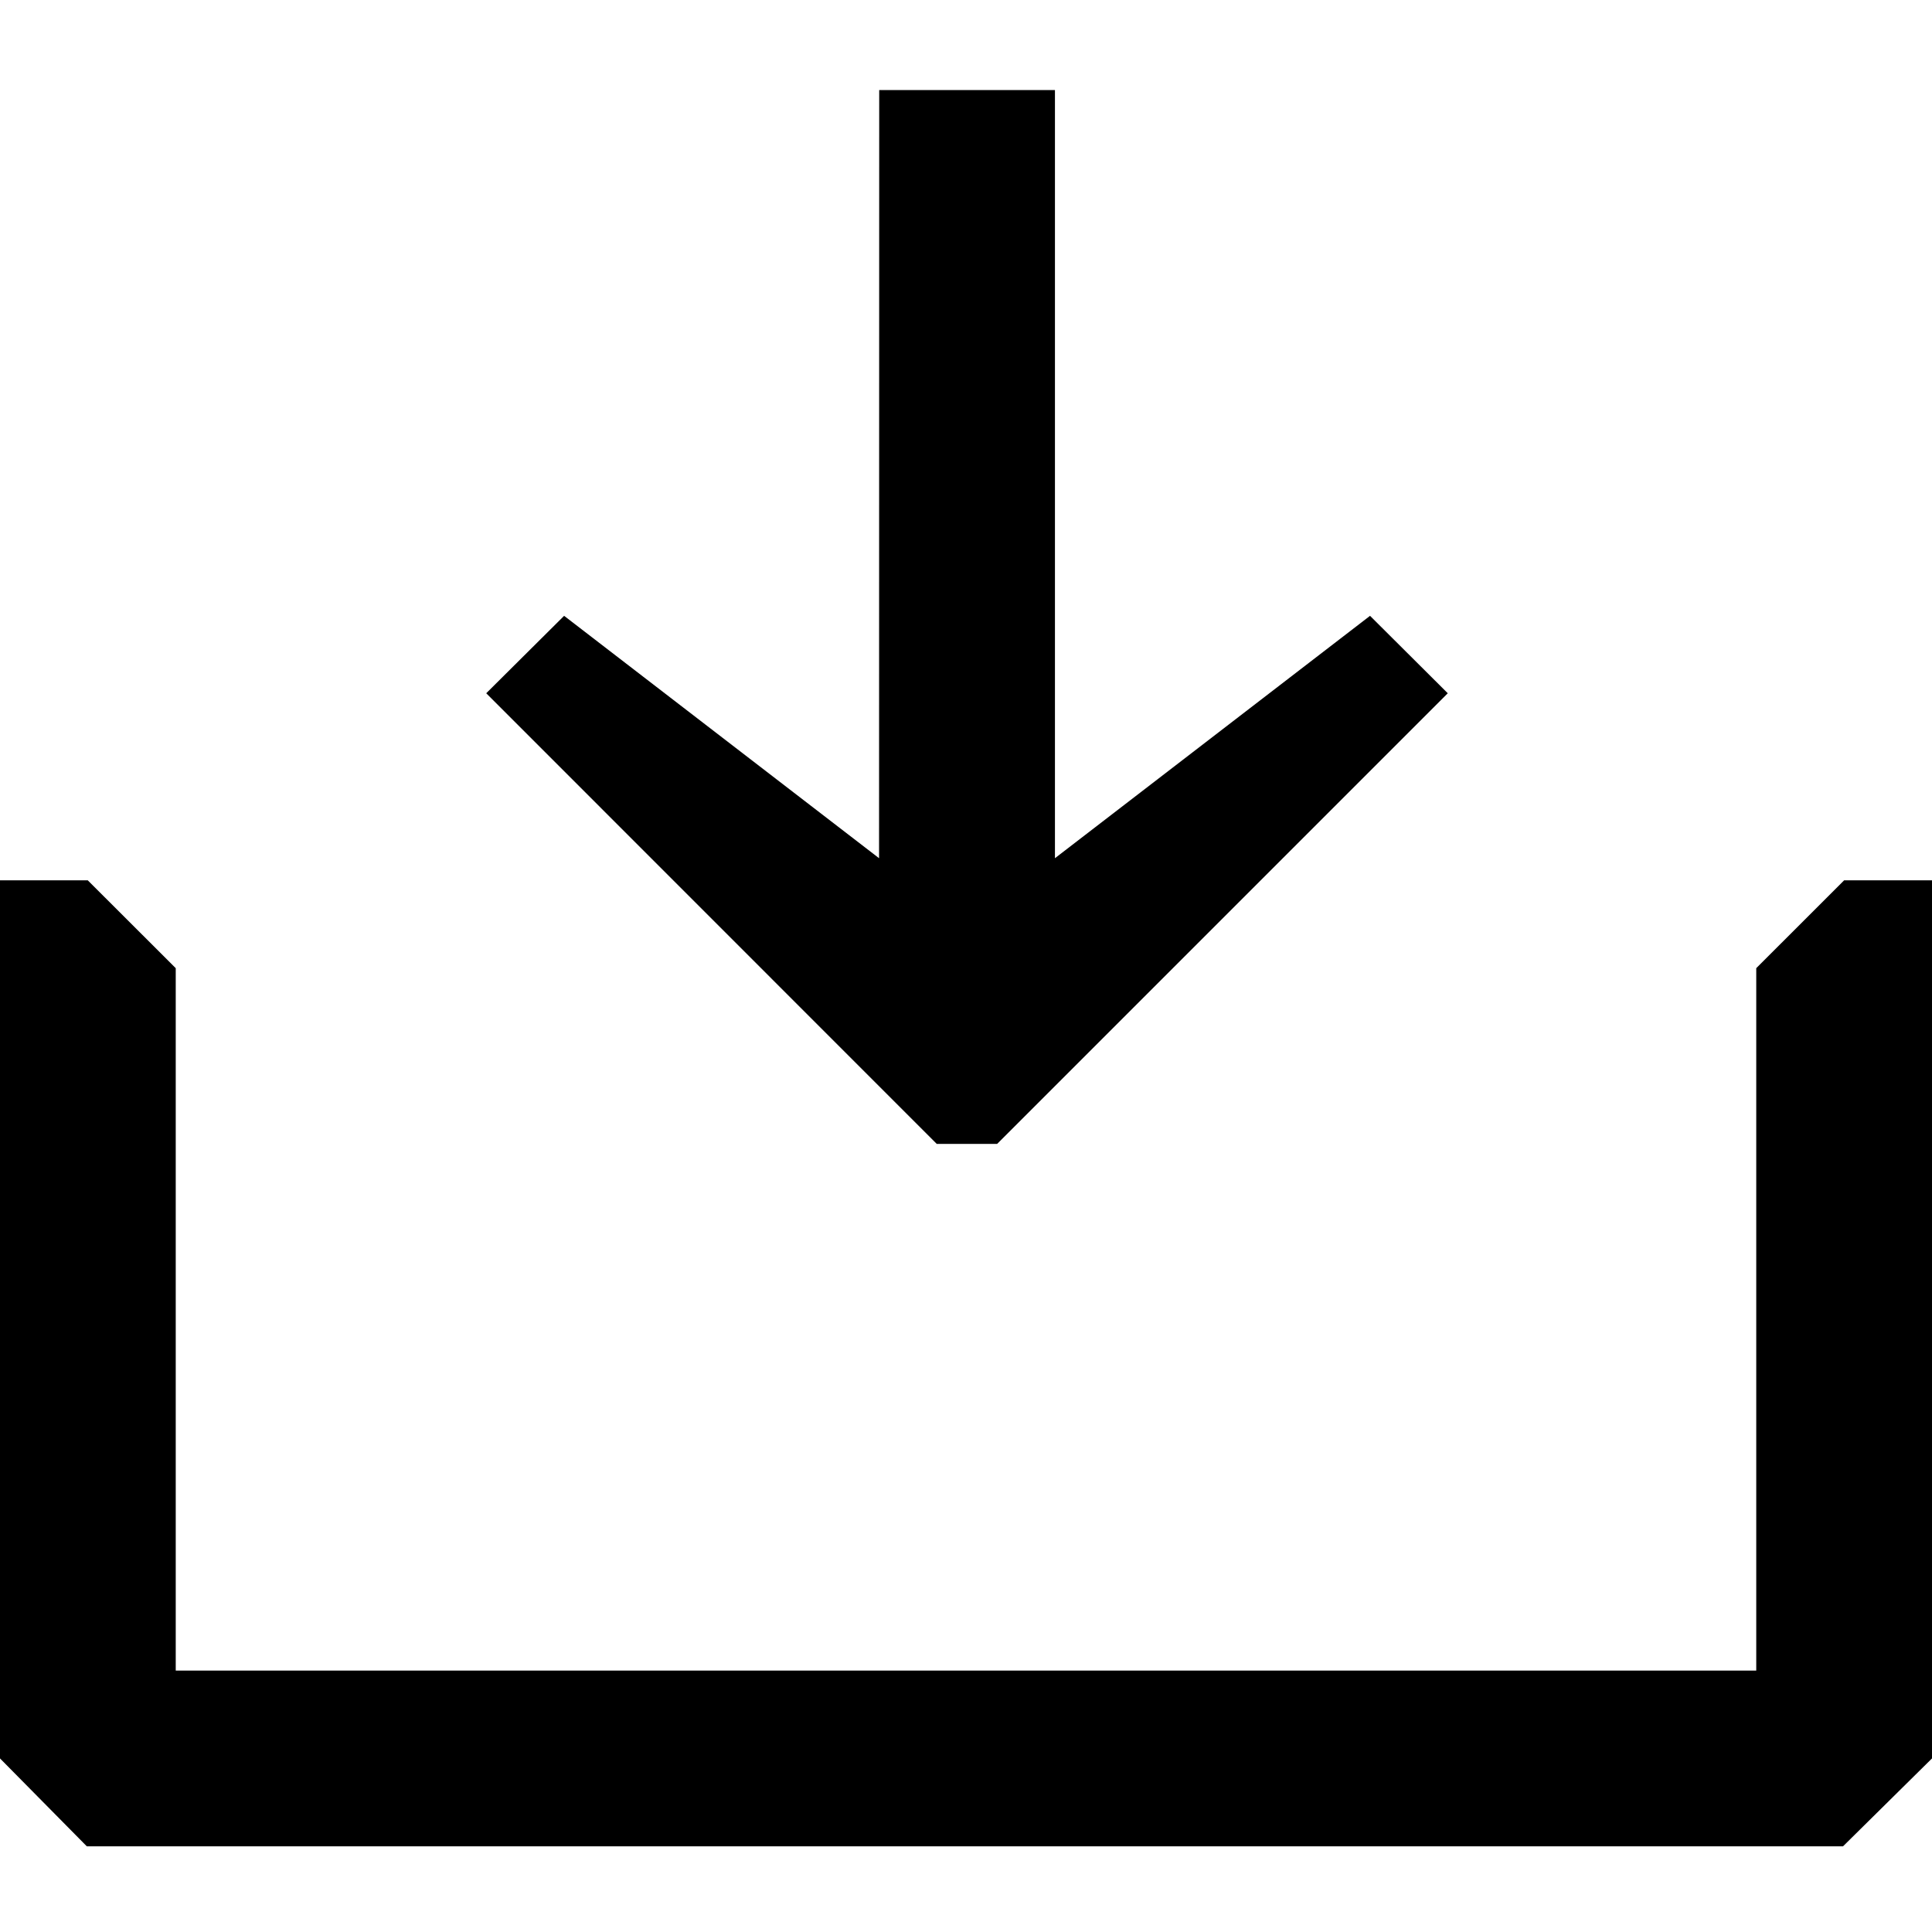
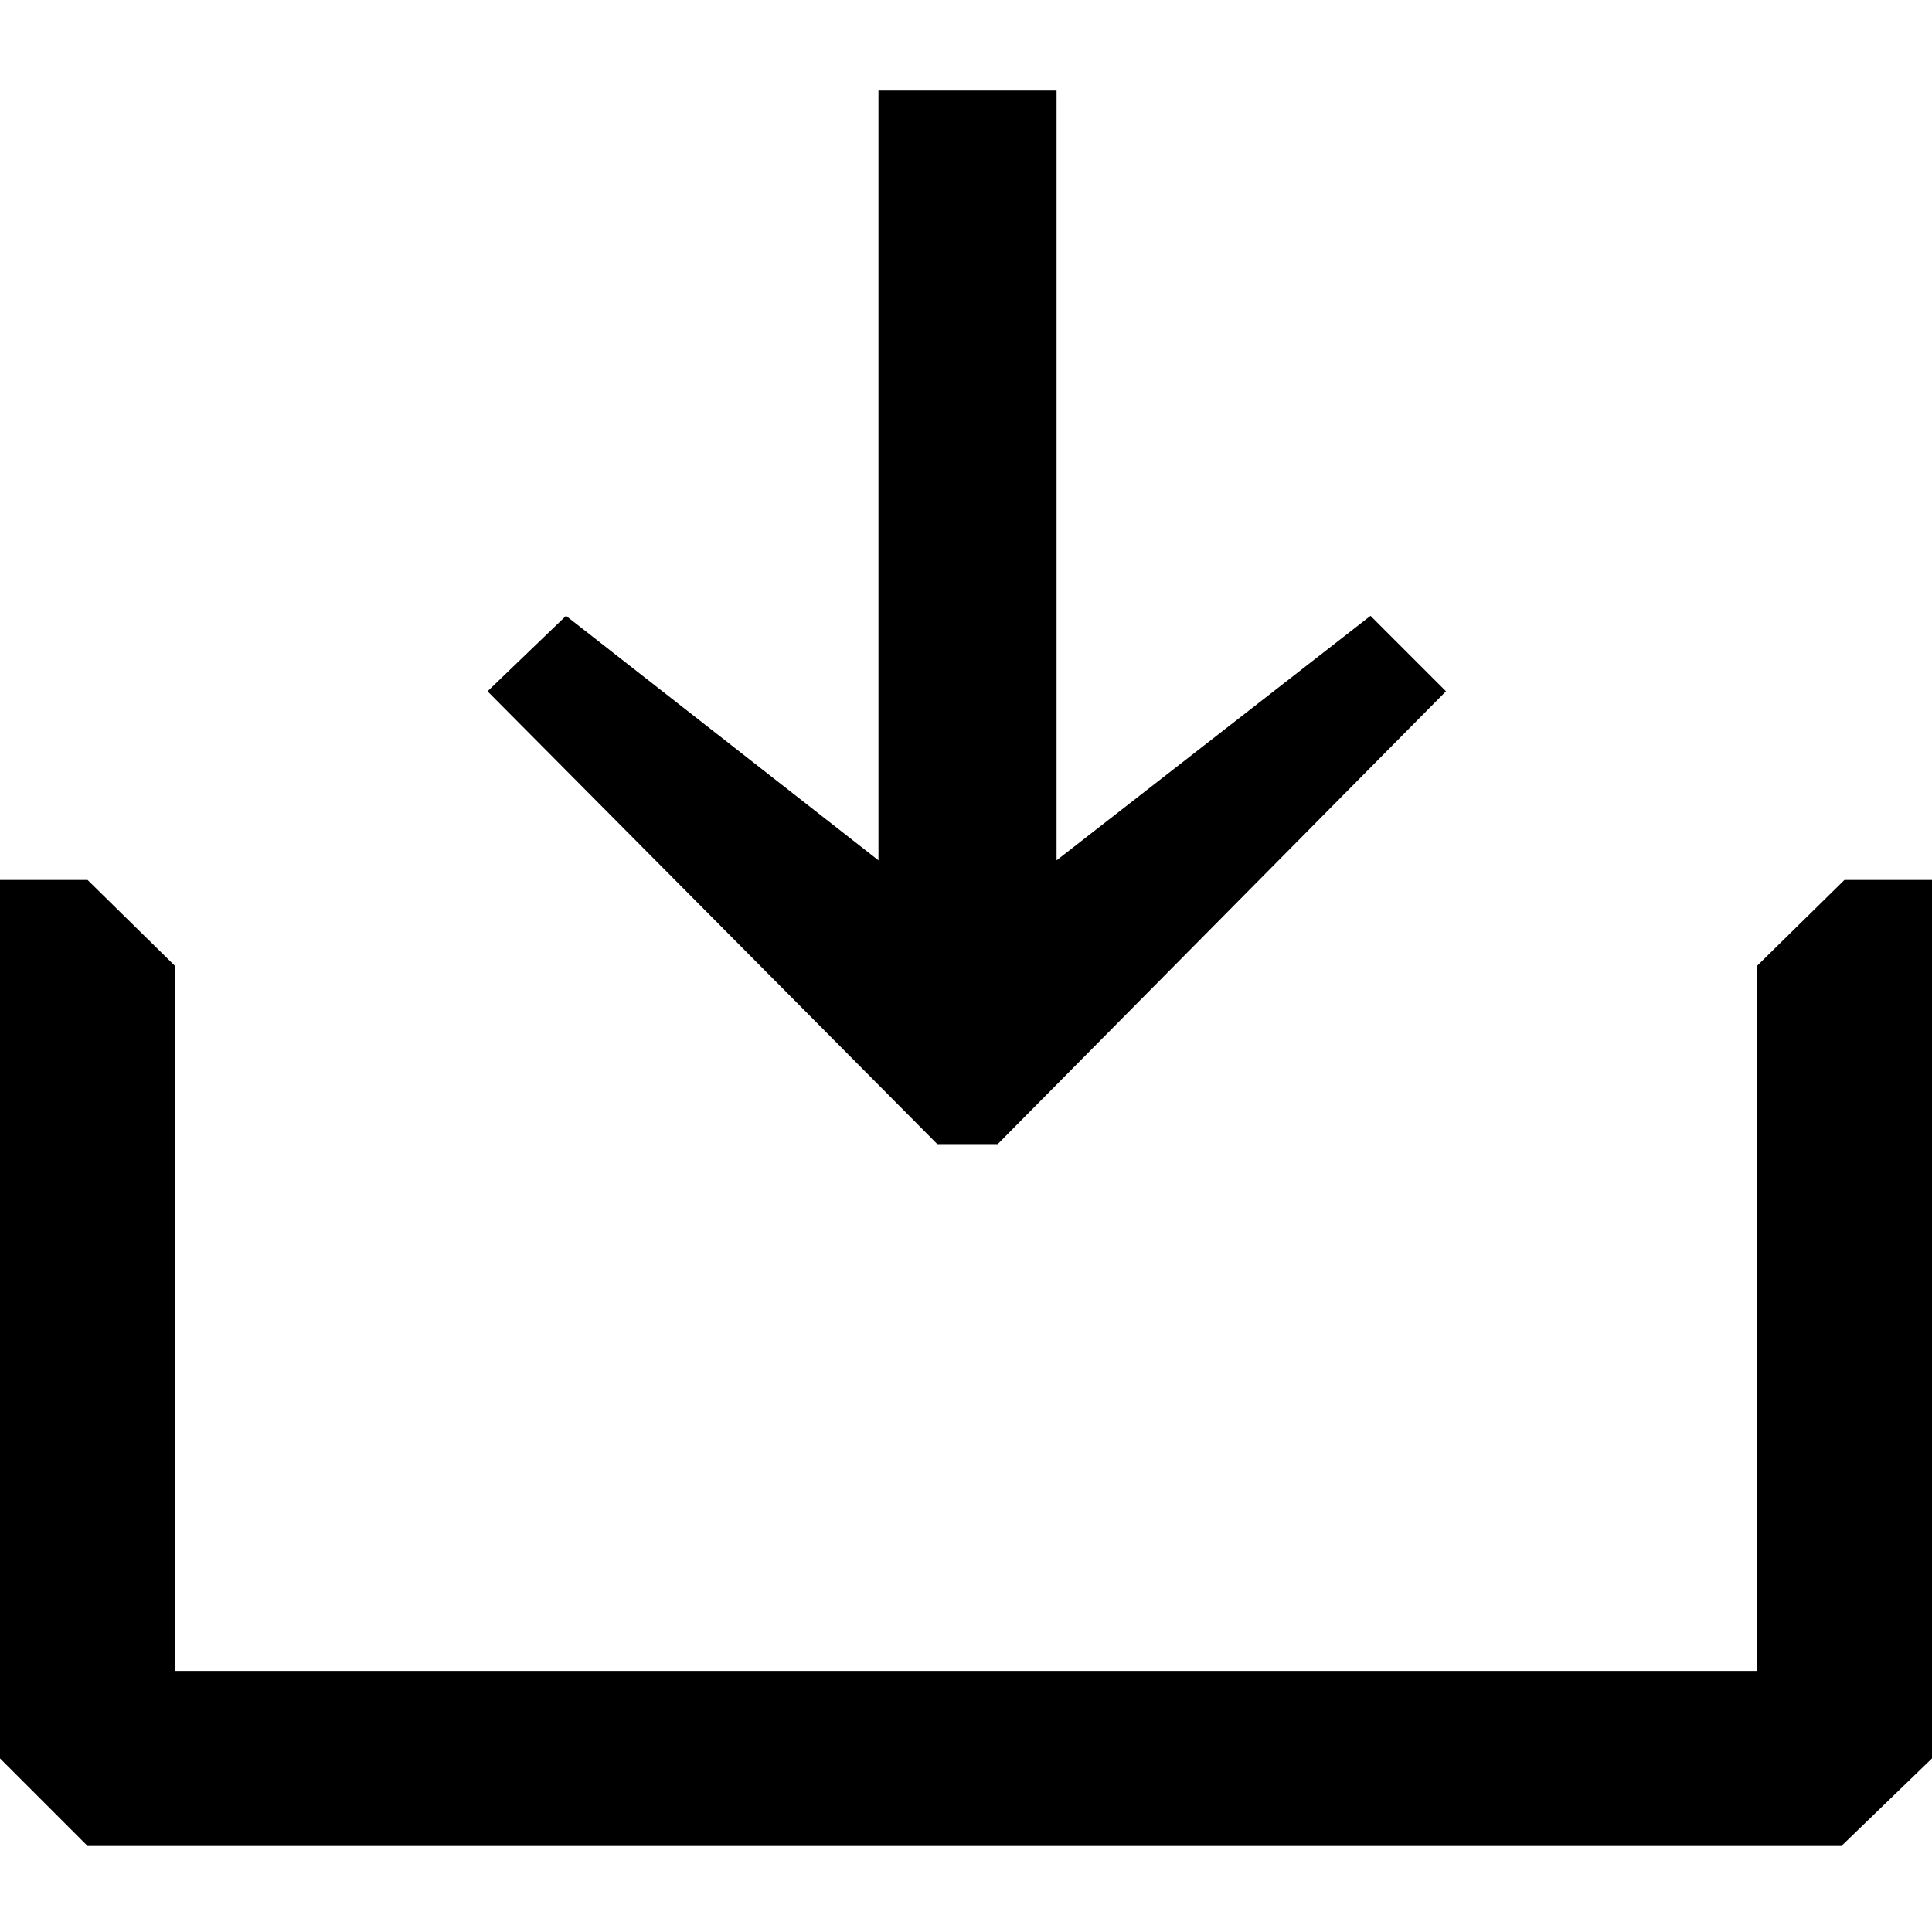
<svg xmlns="http://www.w3.org/2000/svg" width="128" height="128" viewBox="0 0 128 128">
-   <path d="M58.24 56.858l.01-50.893h11.643v50.893L90.768 40.8l5.15 5.13-29.856 29.857h-4L32.214 45.93l5.16-5.13zM116.356 64.144v46.536H11.643V64.144l-5.83-5.822H0V116.5l5.75 5.822h116.356L128 116.5V58.322h-5.82z" />
+   <path d="M58.2 57V6H70v51l20.8-16.2 5 5-29.7 30h-4l-29.8-30 5.2-5zm58.2 7v46.7H11.6V64l-5.8-5.7H0v58.2l5.8 5.8H122l6-5.8V58.3h-5.8z" />
</svg>
